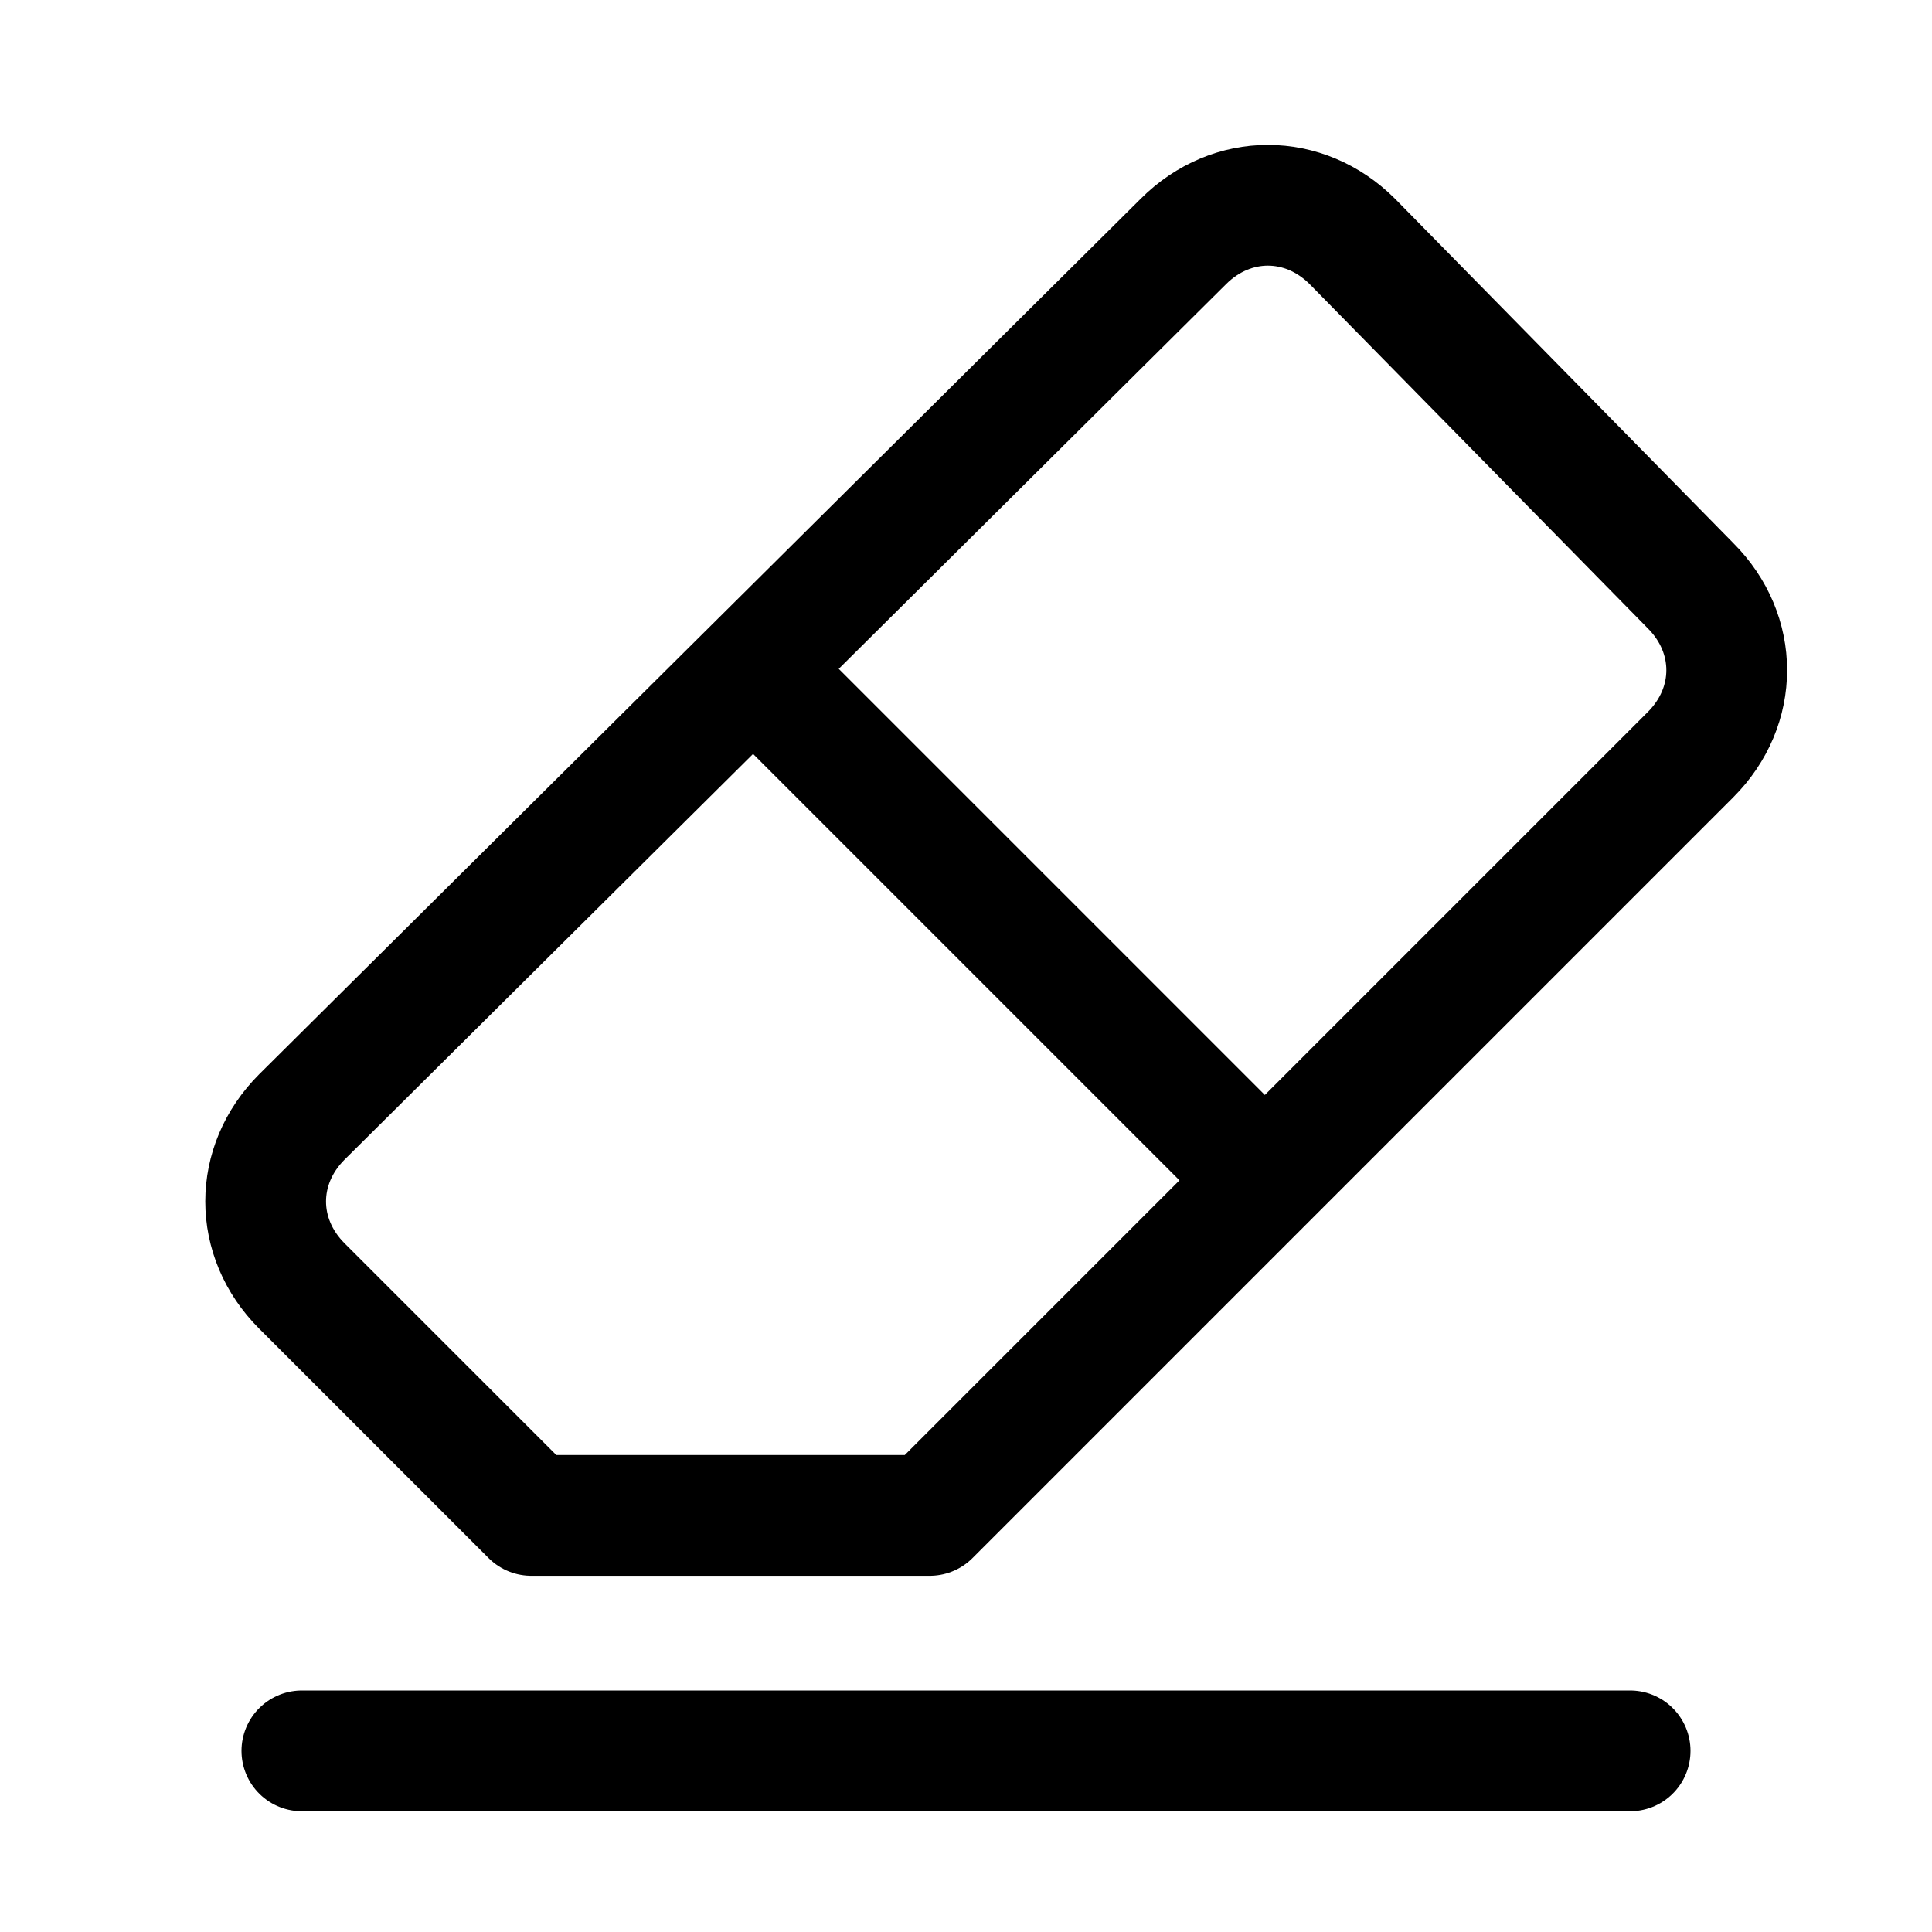
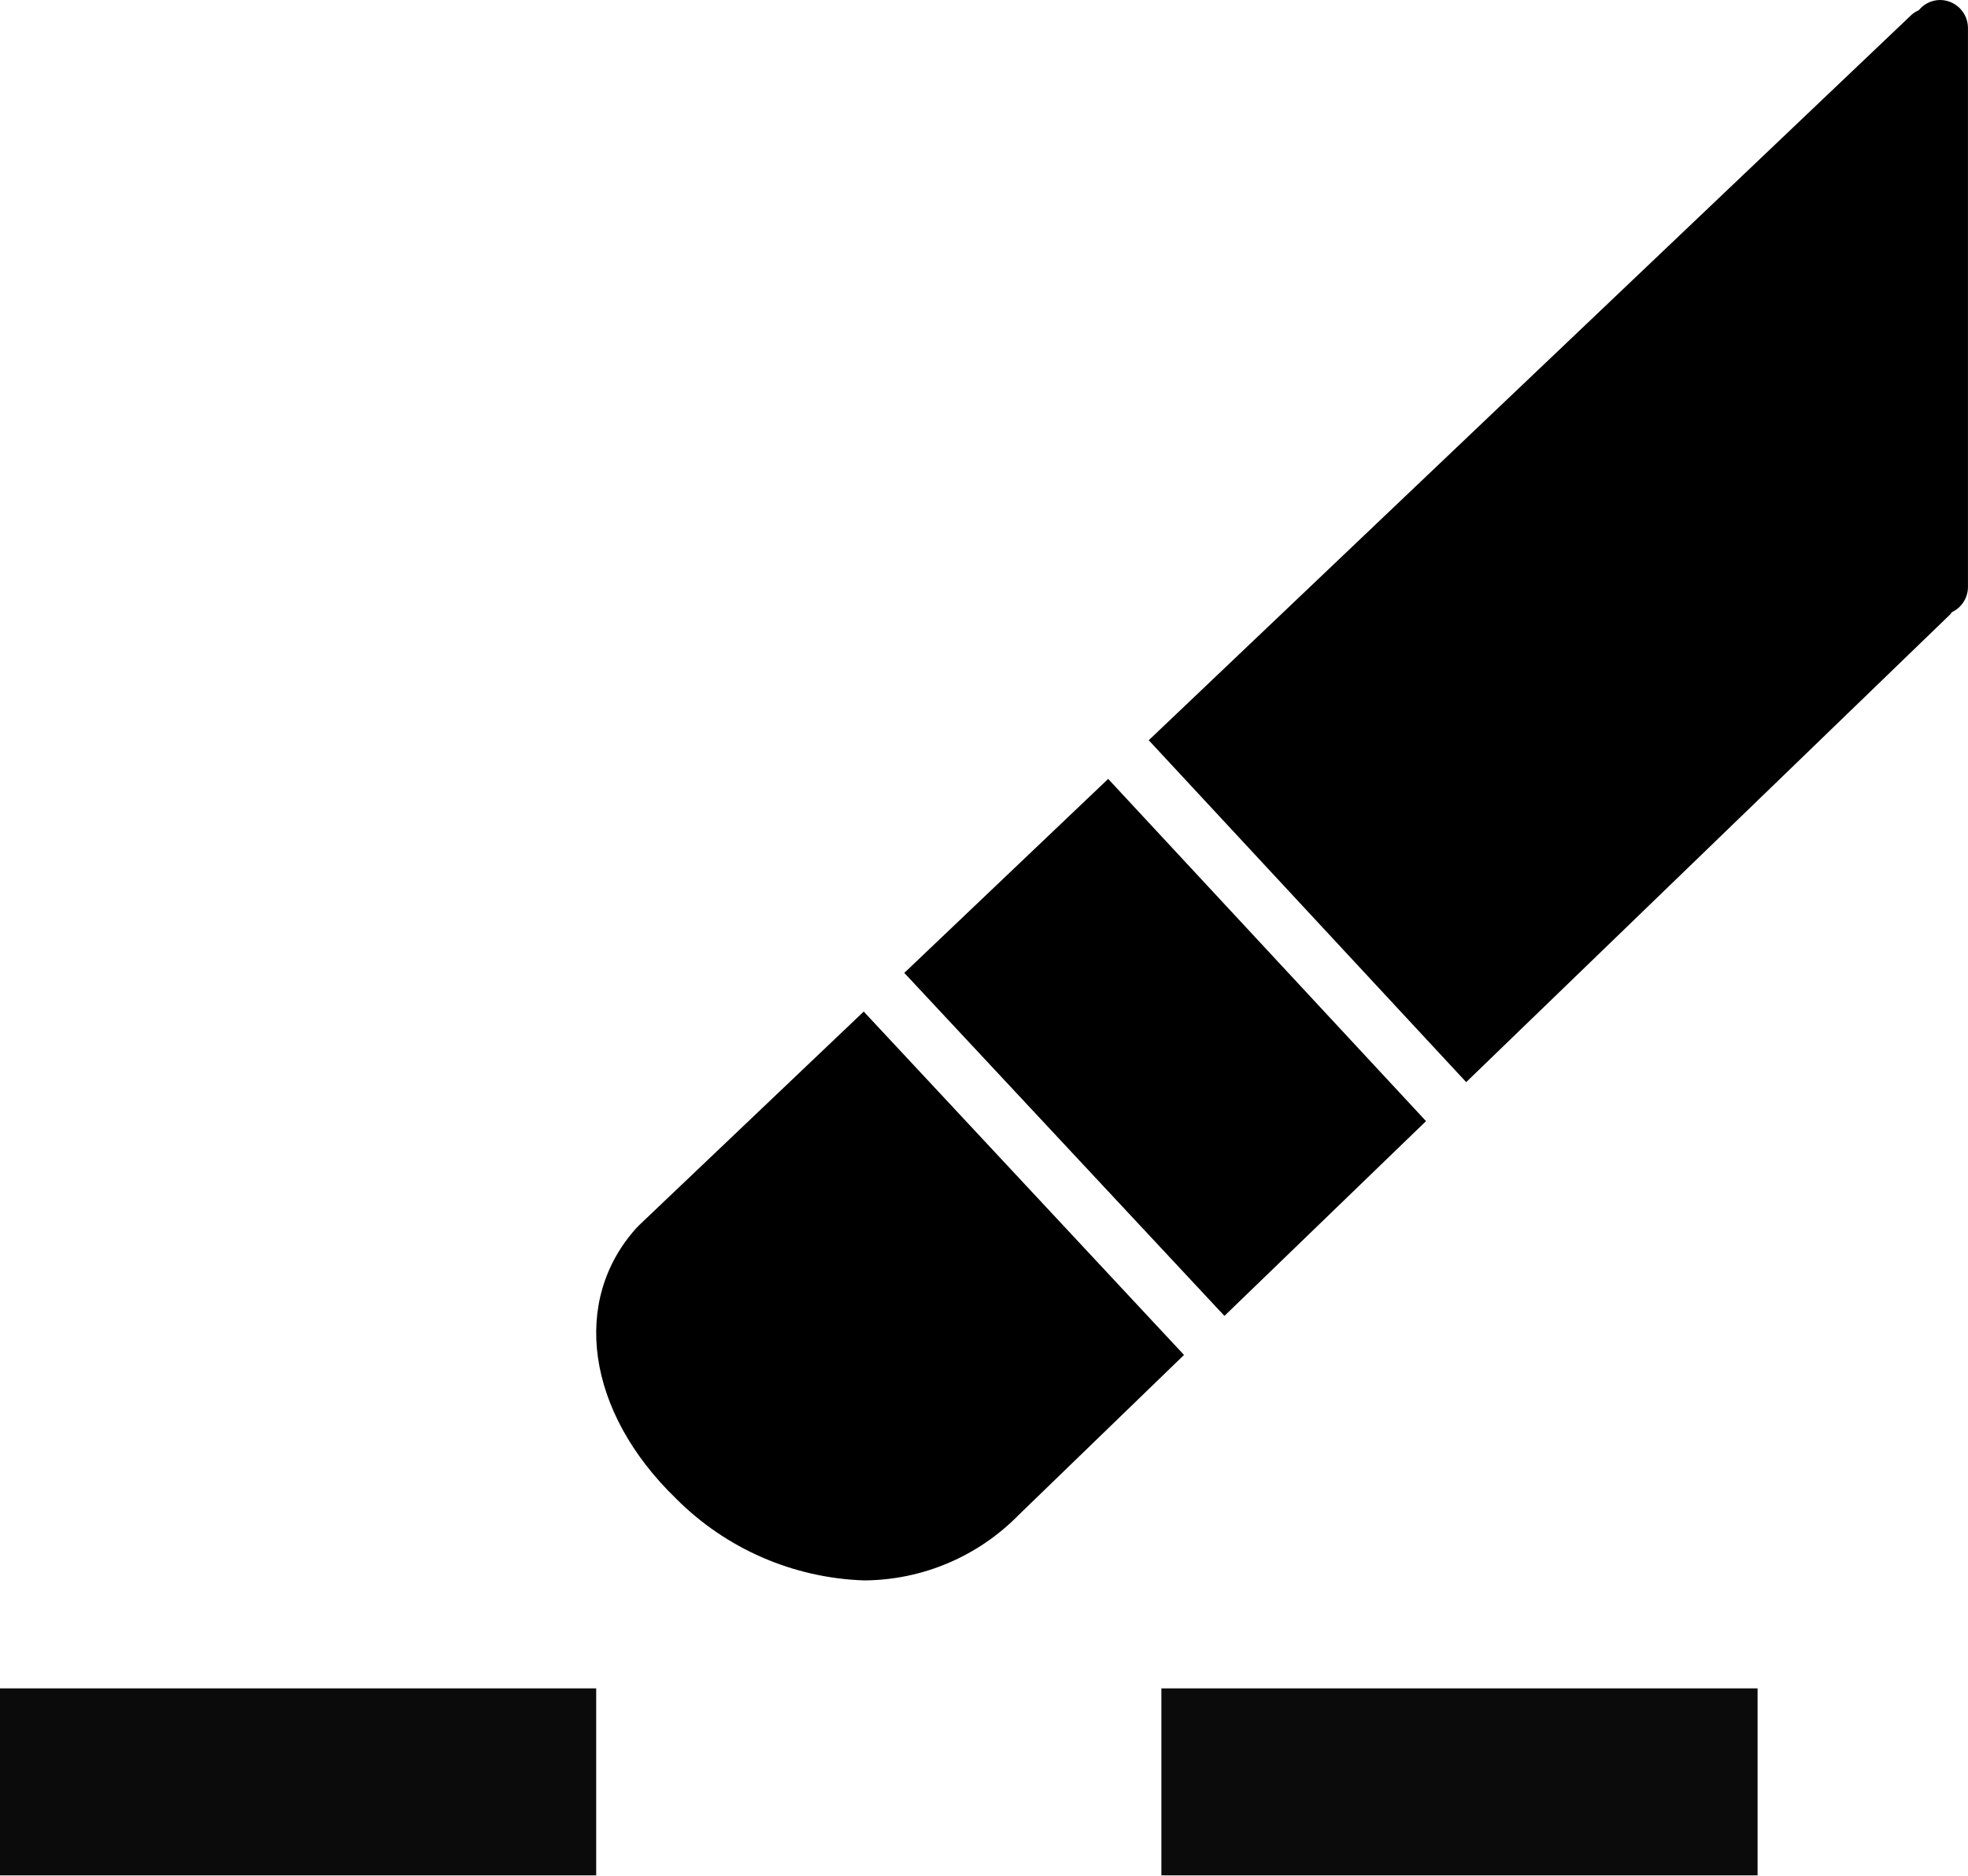
- <svg xmlns="http://www.w3.org/2000/svg" id="Icons" style="enable-background:new 0 0 32 32;" version="1.1" viewBox="0 0 32 32" xml:space="preserve">
-   <style type="text/css">
- 	.st0{fill:none;stroke:#000000;stroke-width:2;stroke-linecap:round;stroke-linejoin:round;stroke-miterlimit:10;}
- </style>
-   <path class="st0" d="M28,12.5c0.8-0.8,0.8-2,0-2.8L22.4,4c-0.8-0.8-2-0.8-2.8,0L5,18.5c-0.8,0.8-0.8,2,0,2.8l3.8,3.8h6.6L28,12.5z" />
-   <line class="st0" x1="12.5" x2="20.9" y1="11.1" y2="19.5" />
-   <line class="st0" x1="5" x2="27" y1="29" y2="29" />
+ <svg xmlns="http://www.w3.org/2000/svg" width="52.627" height="50.147" viewBox="0 0 52.627 50.147">
+   <defs>
+     <style>.a{fill-rule:evenodd;}.b{fill:none;stroke:#0b0b0b;stroke-width:5px;}</style>
+   </defs>
+   <g transform="translate(-1005 -1012.853)">
+     <g transform="translate(19.443 1)">
+       <g transform="translate(993.184 1011.853)">
+         <path class="a" d="M50.743,55.555l-8.5-9.151-5.452,5.187,8.561,9.172Z" transform="translate(-20.236 -25.576)" />
+         <path class="a" d="M25.635,60.228l-6.023,5.729c-.007.007-.009.016-.016.023a.165.165,0,0,0-.022.016c-1.781,1.954-1.352,4.937,1.04,7.253a7.449,7.449,0,0,0,5.035,2.19,5.831,5.831,0,0,0,4.135-1.755h0L34.2,69.41Z" transform="translate(-10.165 -33.179)" />
+         <path class="a" d="M72.479.119a.739.739,0,0,0-.567.274.745.745,0,0,0-.191.12l-20.4,19.4,8.489,9.142L72.759,16.542c.016-.016.022-.036.036-.052a.747.747,0,0,0,.433-.675V.869a.75.75,0,0,0-.75-.75" transform="translate(-28.229 -0.119)" />
+       </g>
+       <line class="b" x2="15.943" transform="translate(985.557 1059.5)" />
+     </g>
+     <line class="b" x2="15.943" transform="translate(1036.057 1060.5)" />
+   </g>
</svg>
